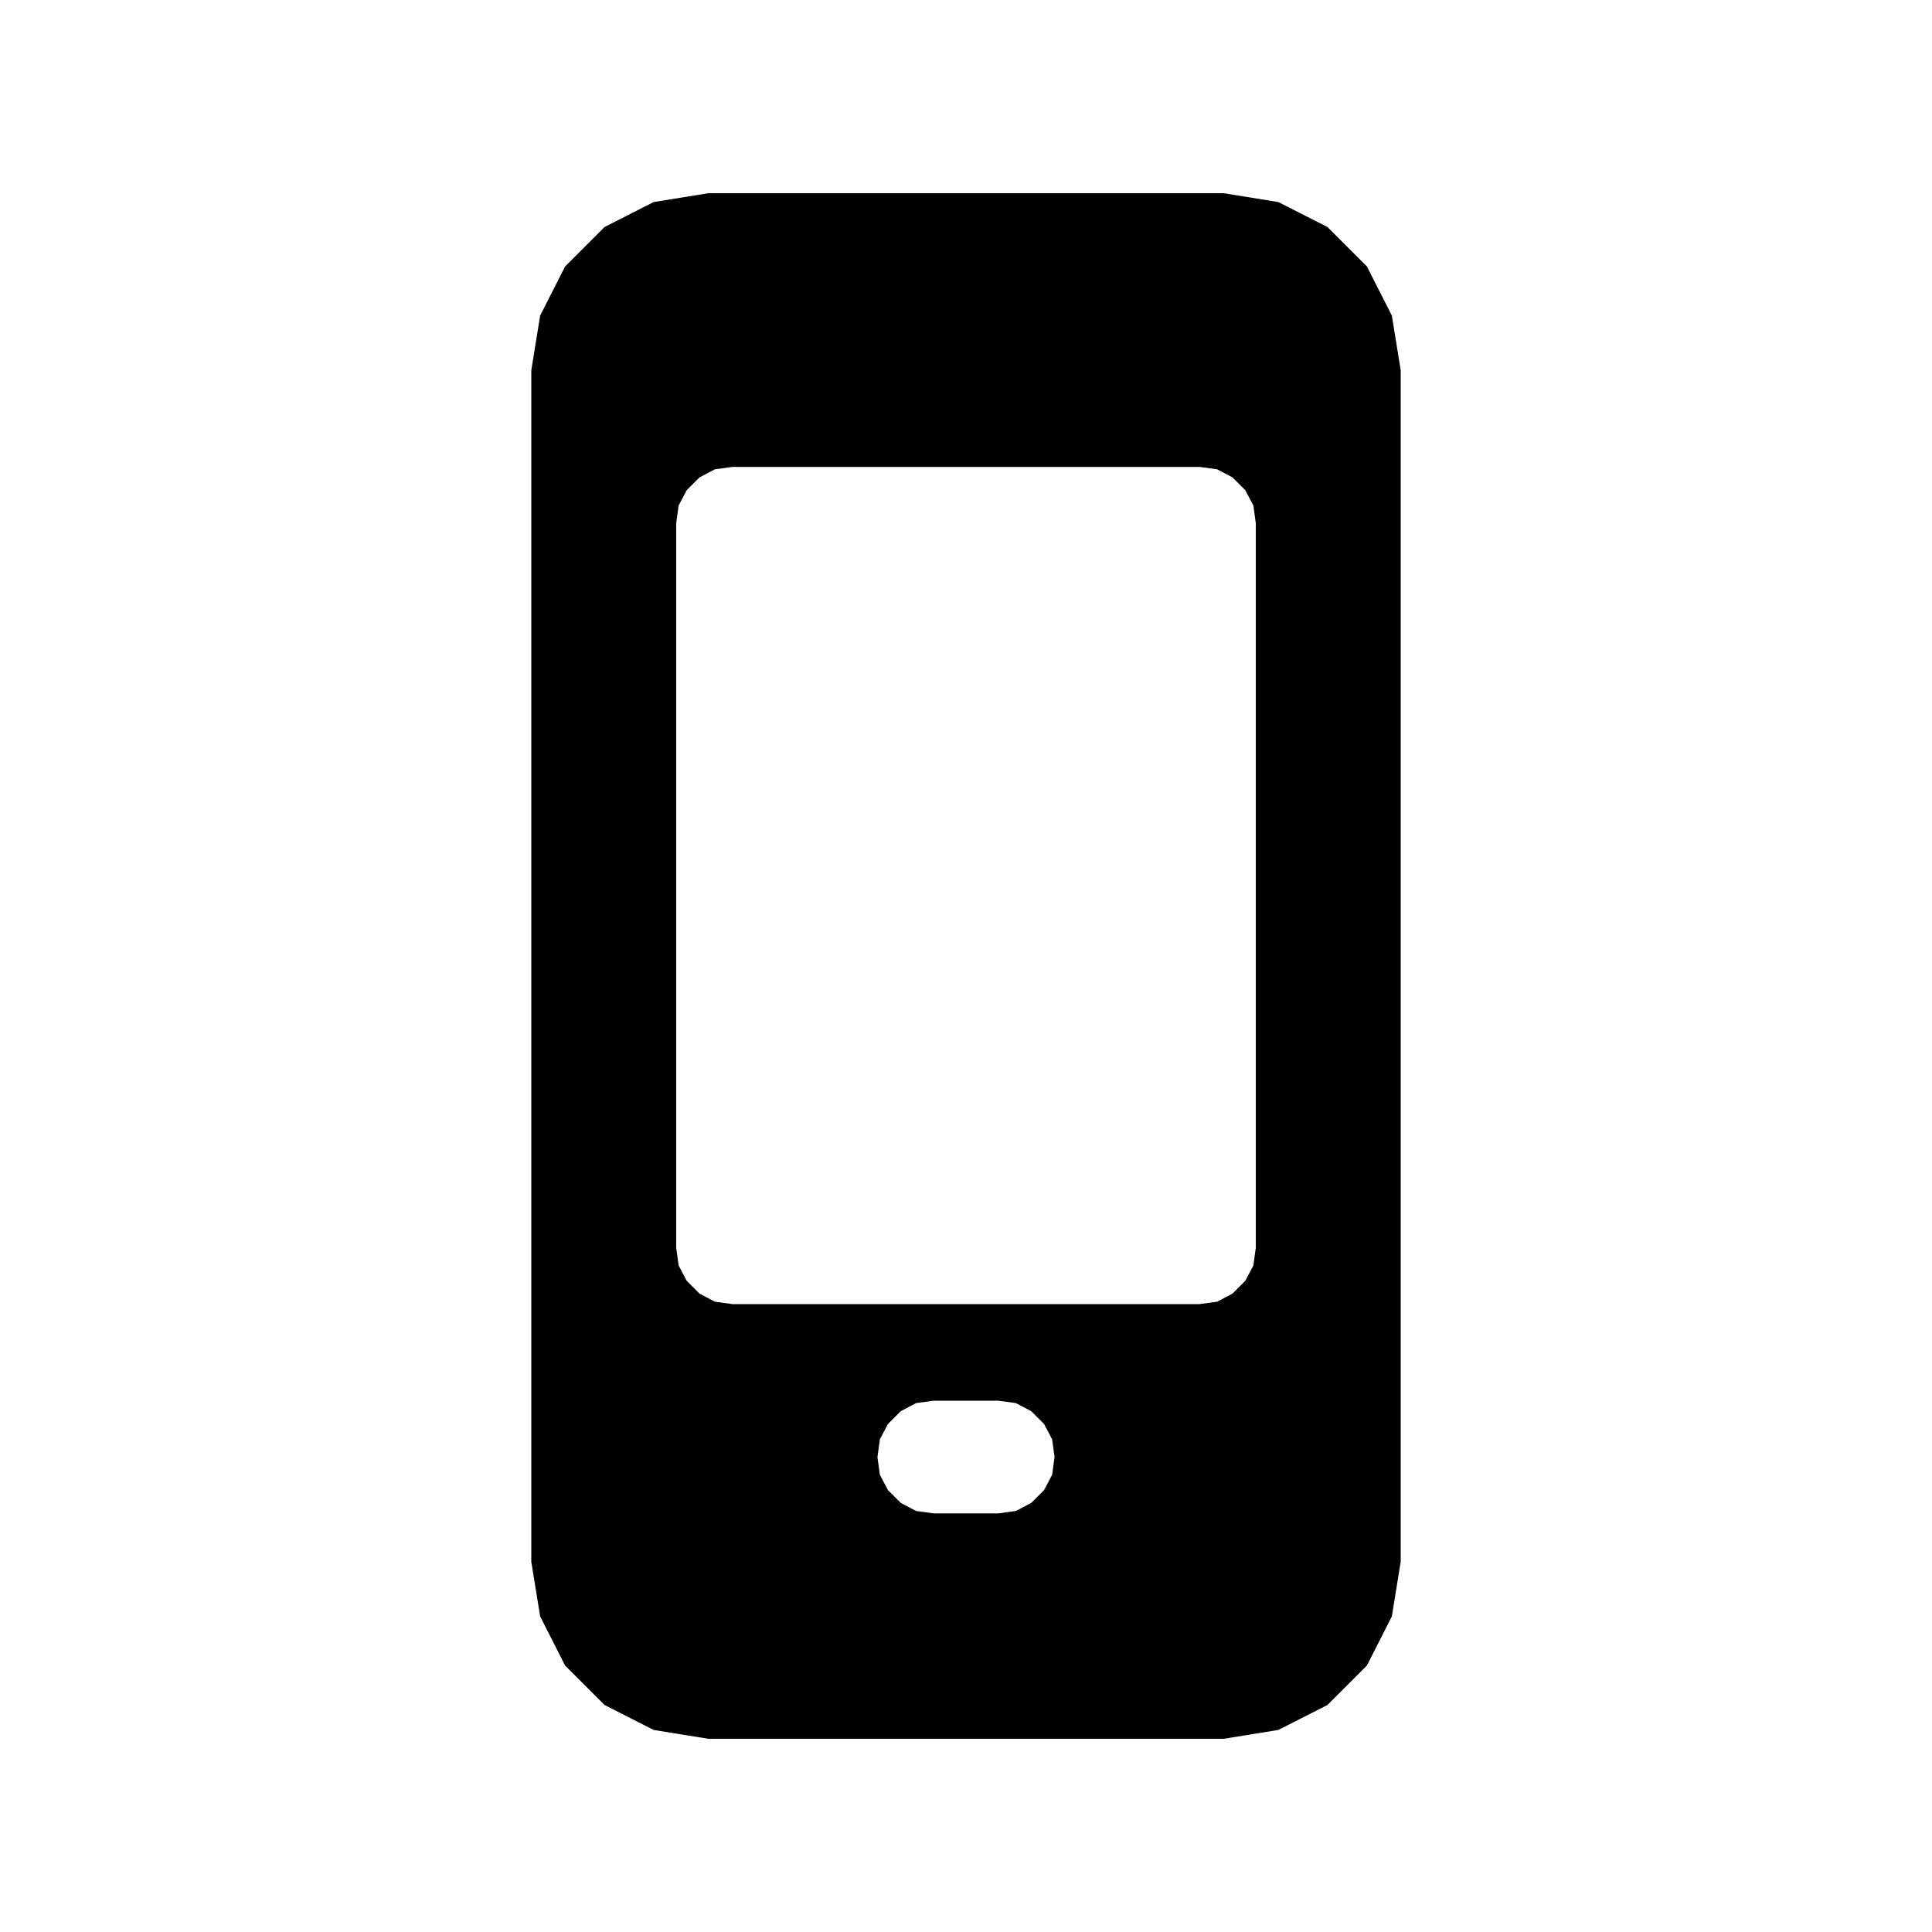
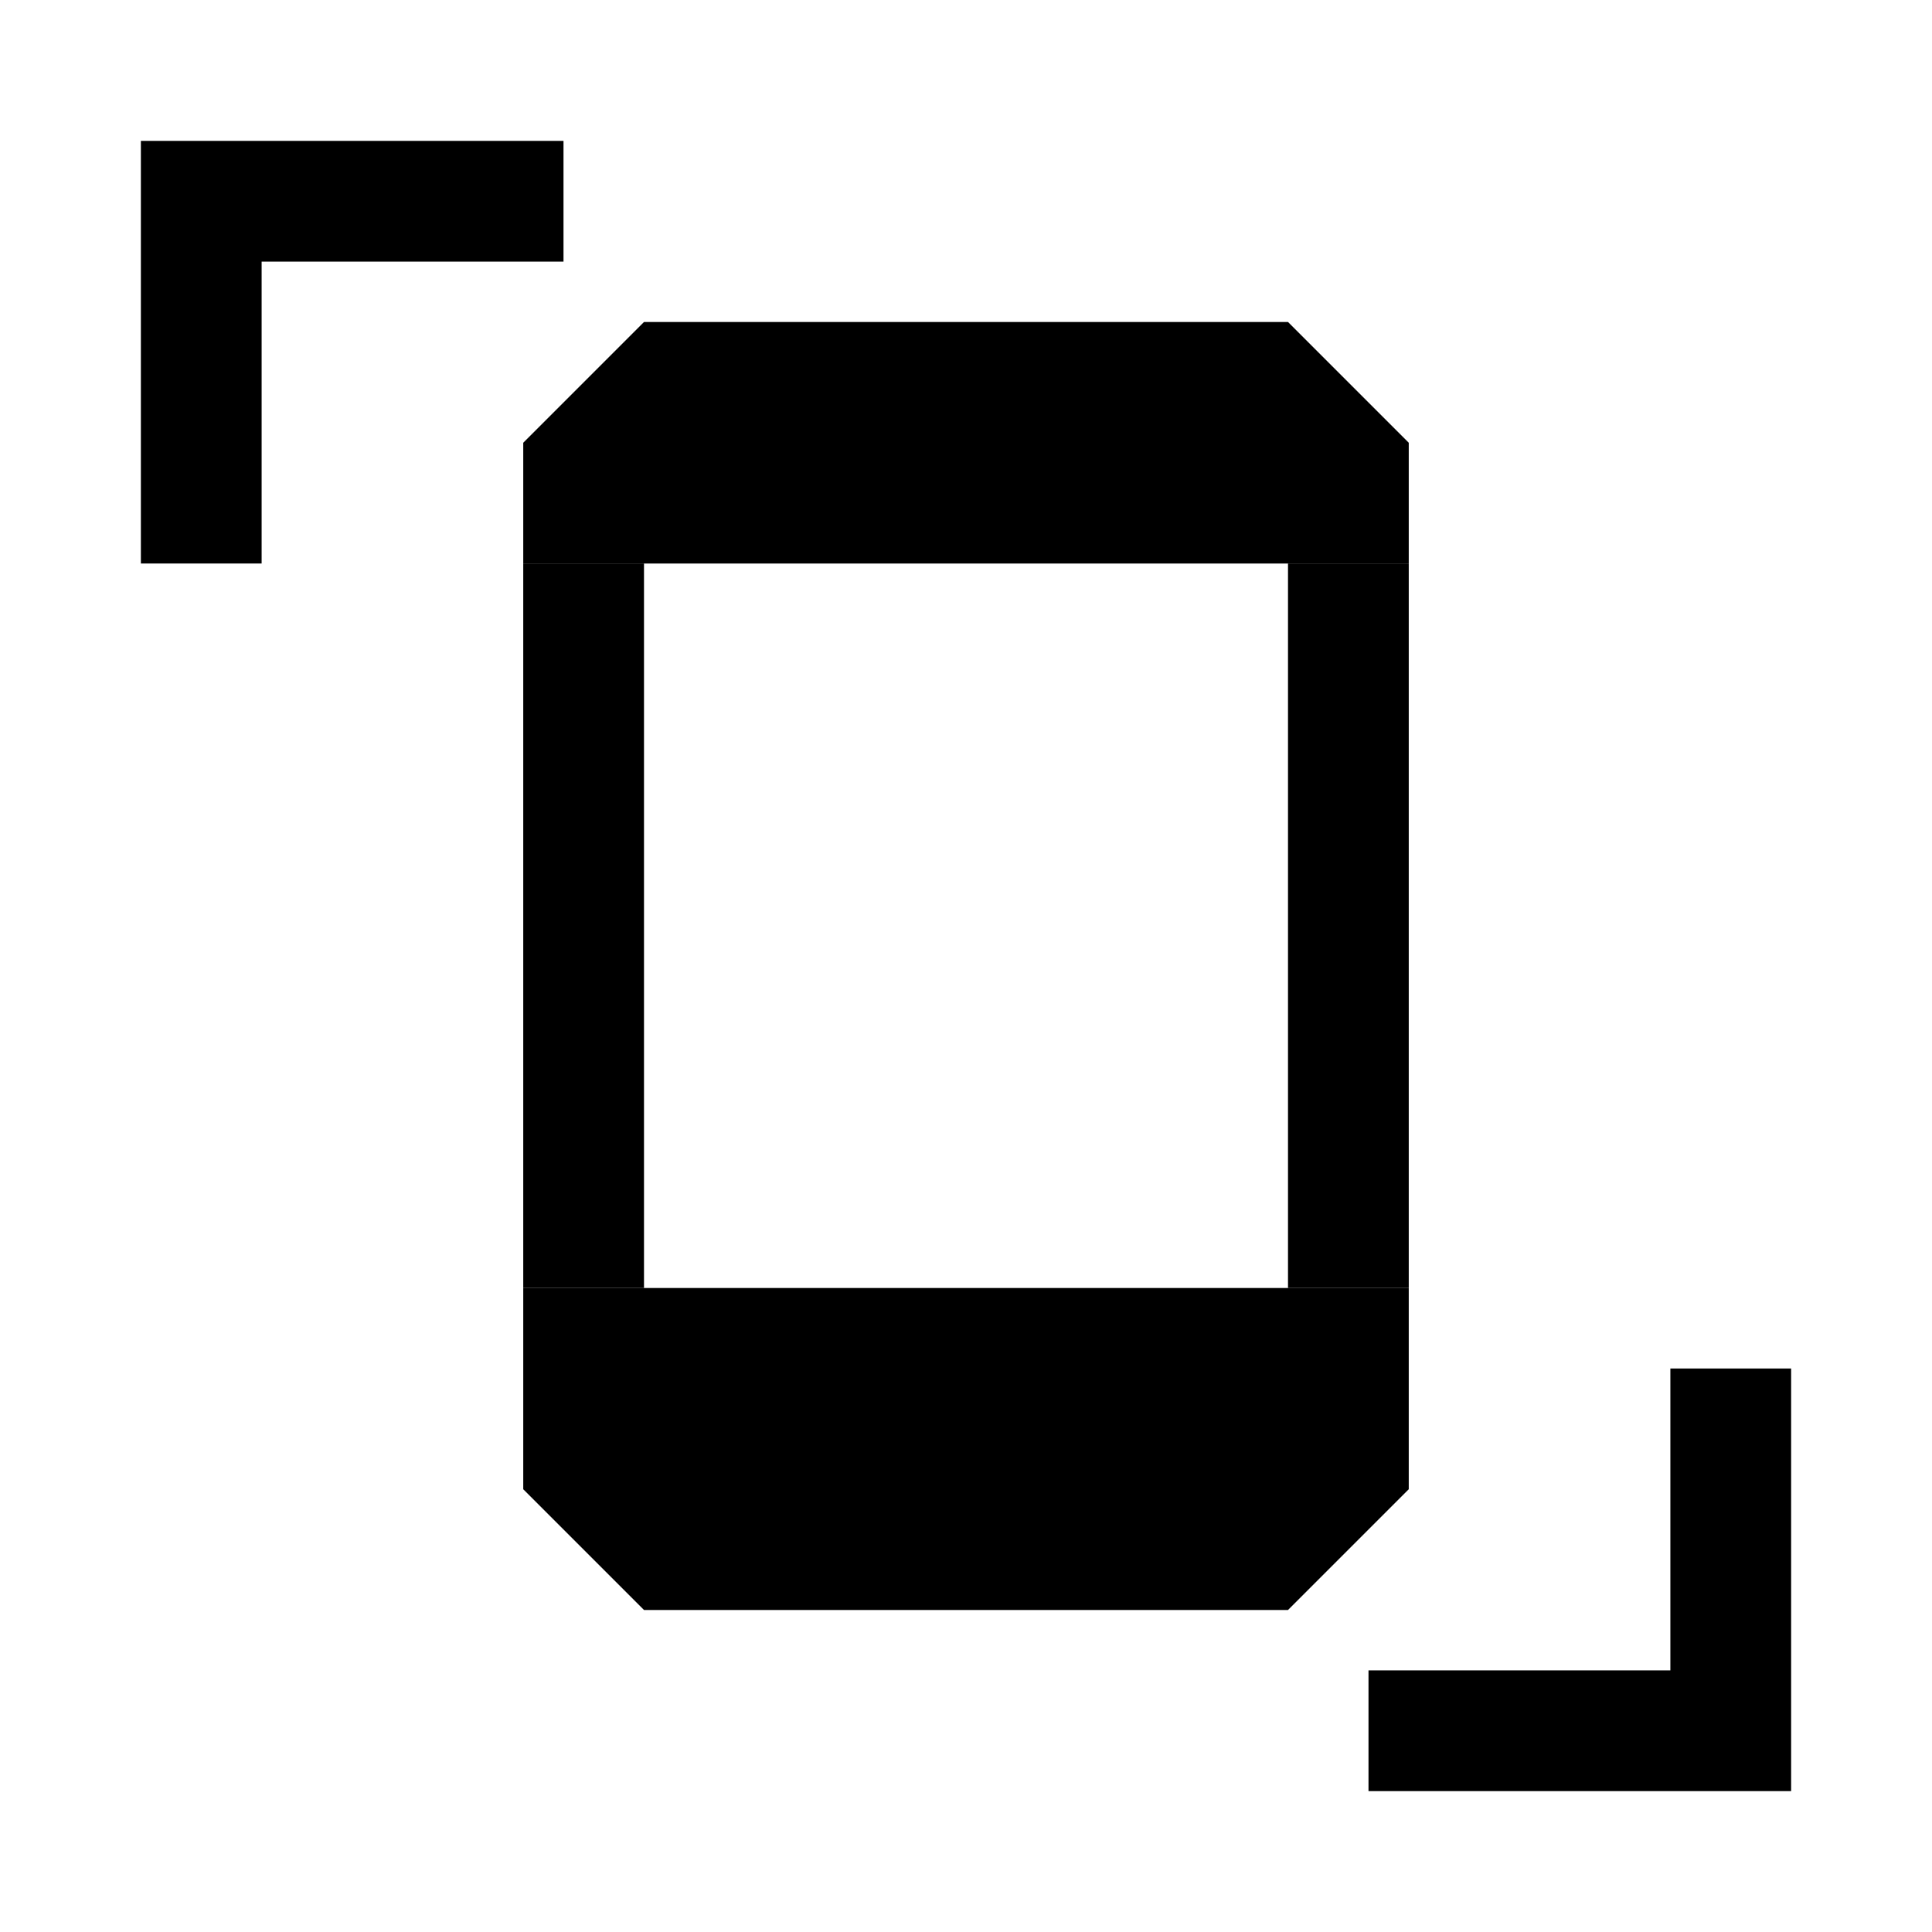
<svg xmlns="http://www.w3.org/2000/svg" viewBox="0 0 24 24" fill="currentColor" stroke="none">
-   <path d="M15.2 2.4L15.88 2.51L16.49 2.82L16.98 3.31L17.29 3.92L17.4 4.6L17.4 19.4L17.29 20.08L16.98 20.69L16.49 21.18L15.88 21.49L15.2 21.6L8.8 21.6L8.12 21.49L7.51 21.18L7.02 20.69L6.71 20.08L6.6 19.4L6.6 4.6L6.71 3.92L7.02 3.31L7.51 2.82L8.12 2.51L8.8 2.4ZM9.1 5.8L8.88 5.83L8.69 5.93L8.53 6.09L8.43 6.28L8.4 6.5L8.4 15.5L8.43 15.72L8.53 15.91L8.69 16.07L8.88 16.17L9.1 16.2L14.9 16.2L15.12 16.17L15.31 16.07L15.47 15.91L15.57 15.72L15.6 15.5L15.6 6.5L15.57 6.28L15.47 6.09L15.31 5.93L15.12 5.83L14.9 5.8ZM11.6 17.4L11.38 17.43L11.19 17.53L11.03 17.69L10.93 17.88L10.9 18.1L10.9 18.1L10.93 18.32L11.03 18.51L11.19 18.67L11.38 18.77L11.6 18.8L12.4 18.8L12.62 18.77L12.81 18.67L12.97 18.51L13.07 18.32L13.1 18.1L13.1 18.1L13.07 17.88L12.97 17.69L12.81 17.53L12.62 17.43L12.4 17.4Z" />
+   <path d="M8 4H16L17.5 5.5V7H6.5V5.5Z" />
+   <path d="M6.5 16H17.5V18.5L16 20H8L6.5 18.5Z" />
+   <path d="M6.5 7H8V16H6.5Z" />
+   <path d="M16 7H17.5V16H16Z" />
+   <path d="M1.75 7V1.75H7V3.25H3.25V7Z" />
+   <path d="M22.25 17V22.25H17V20.75H20.75V17Z" />
</svg>
